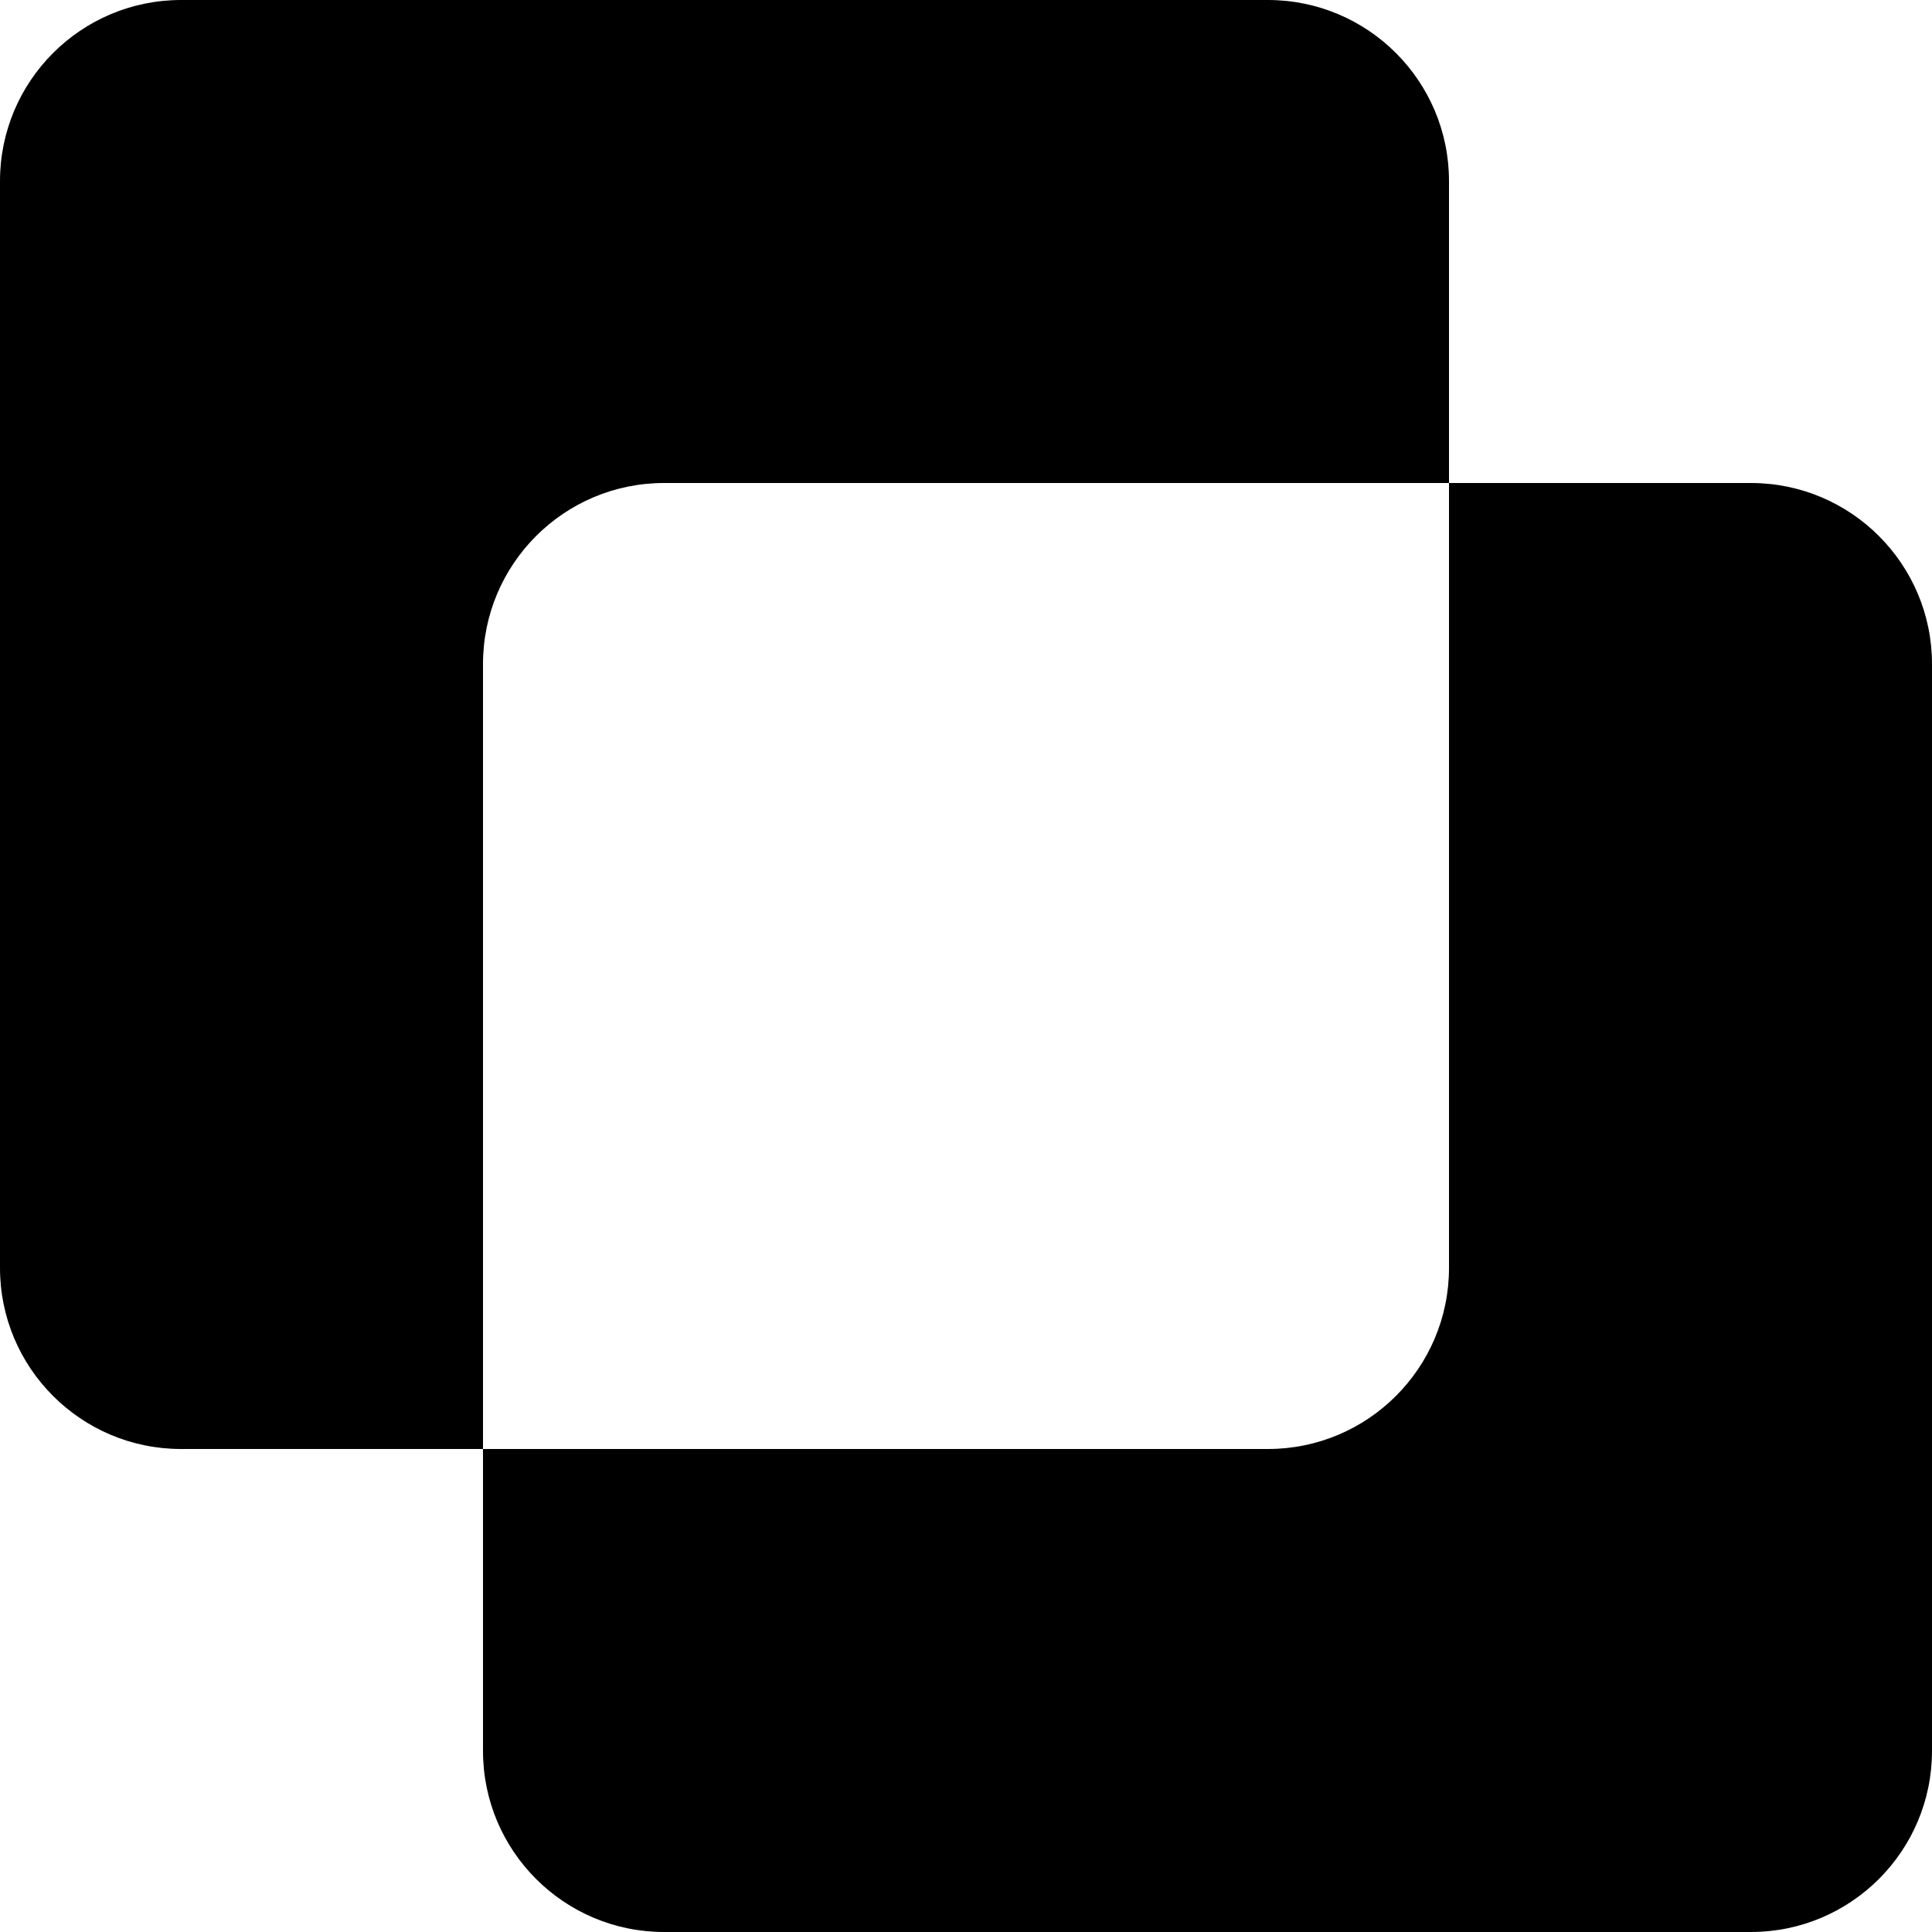
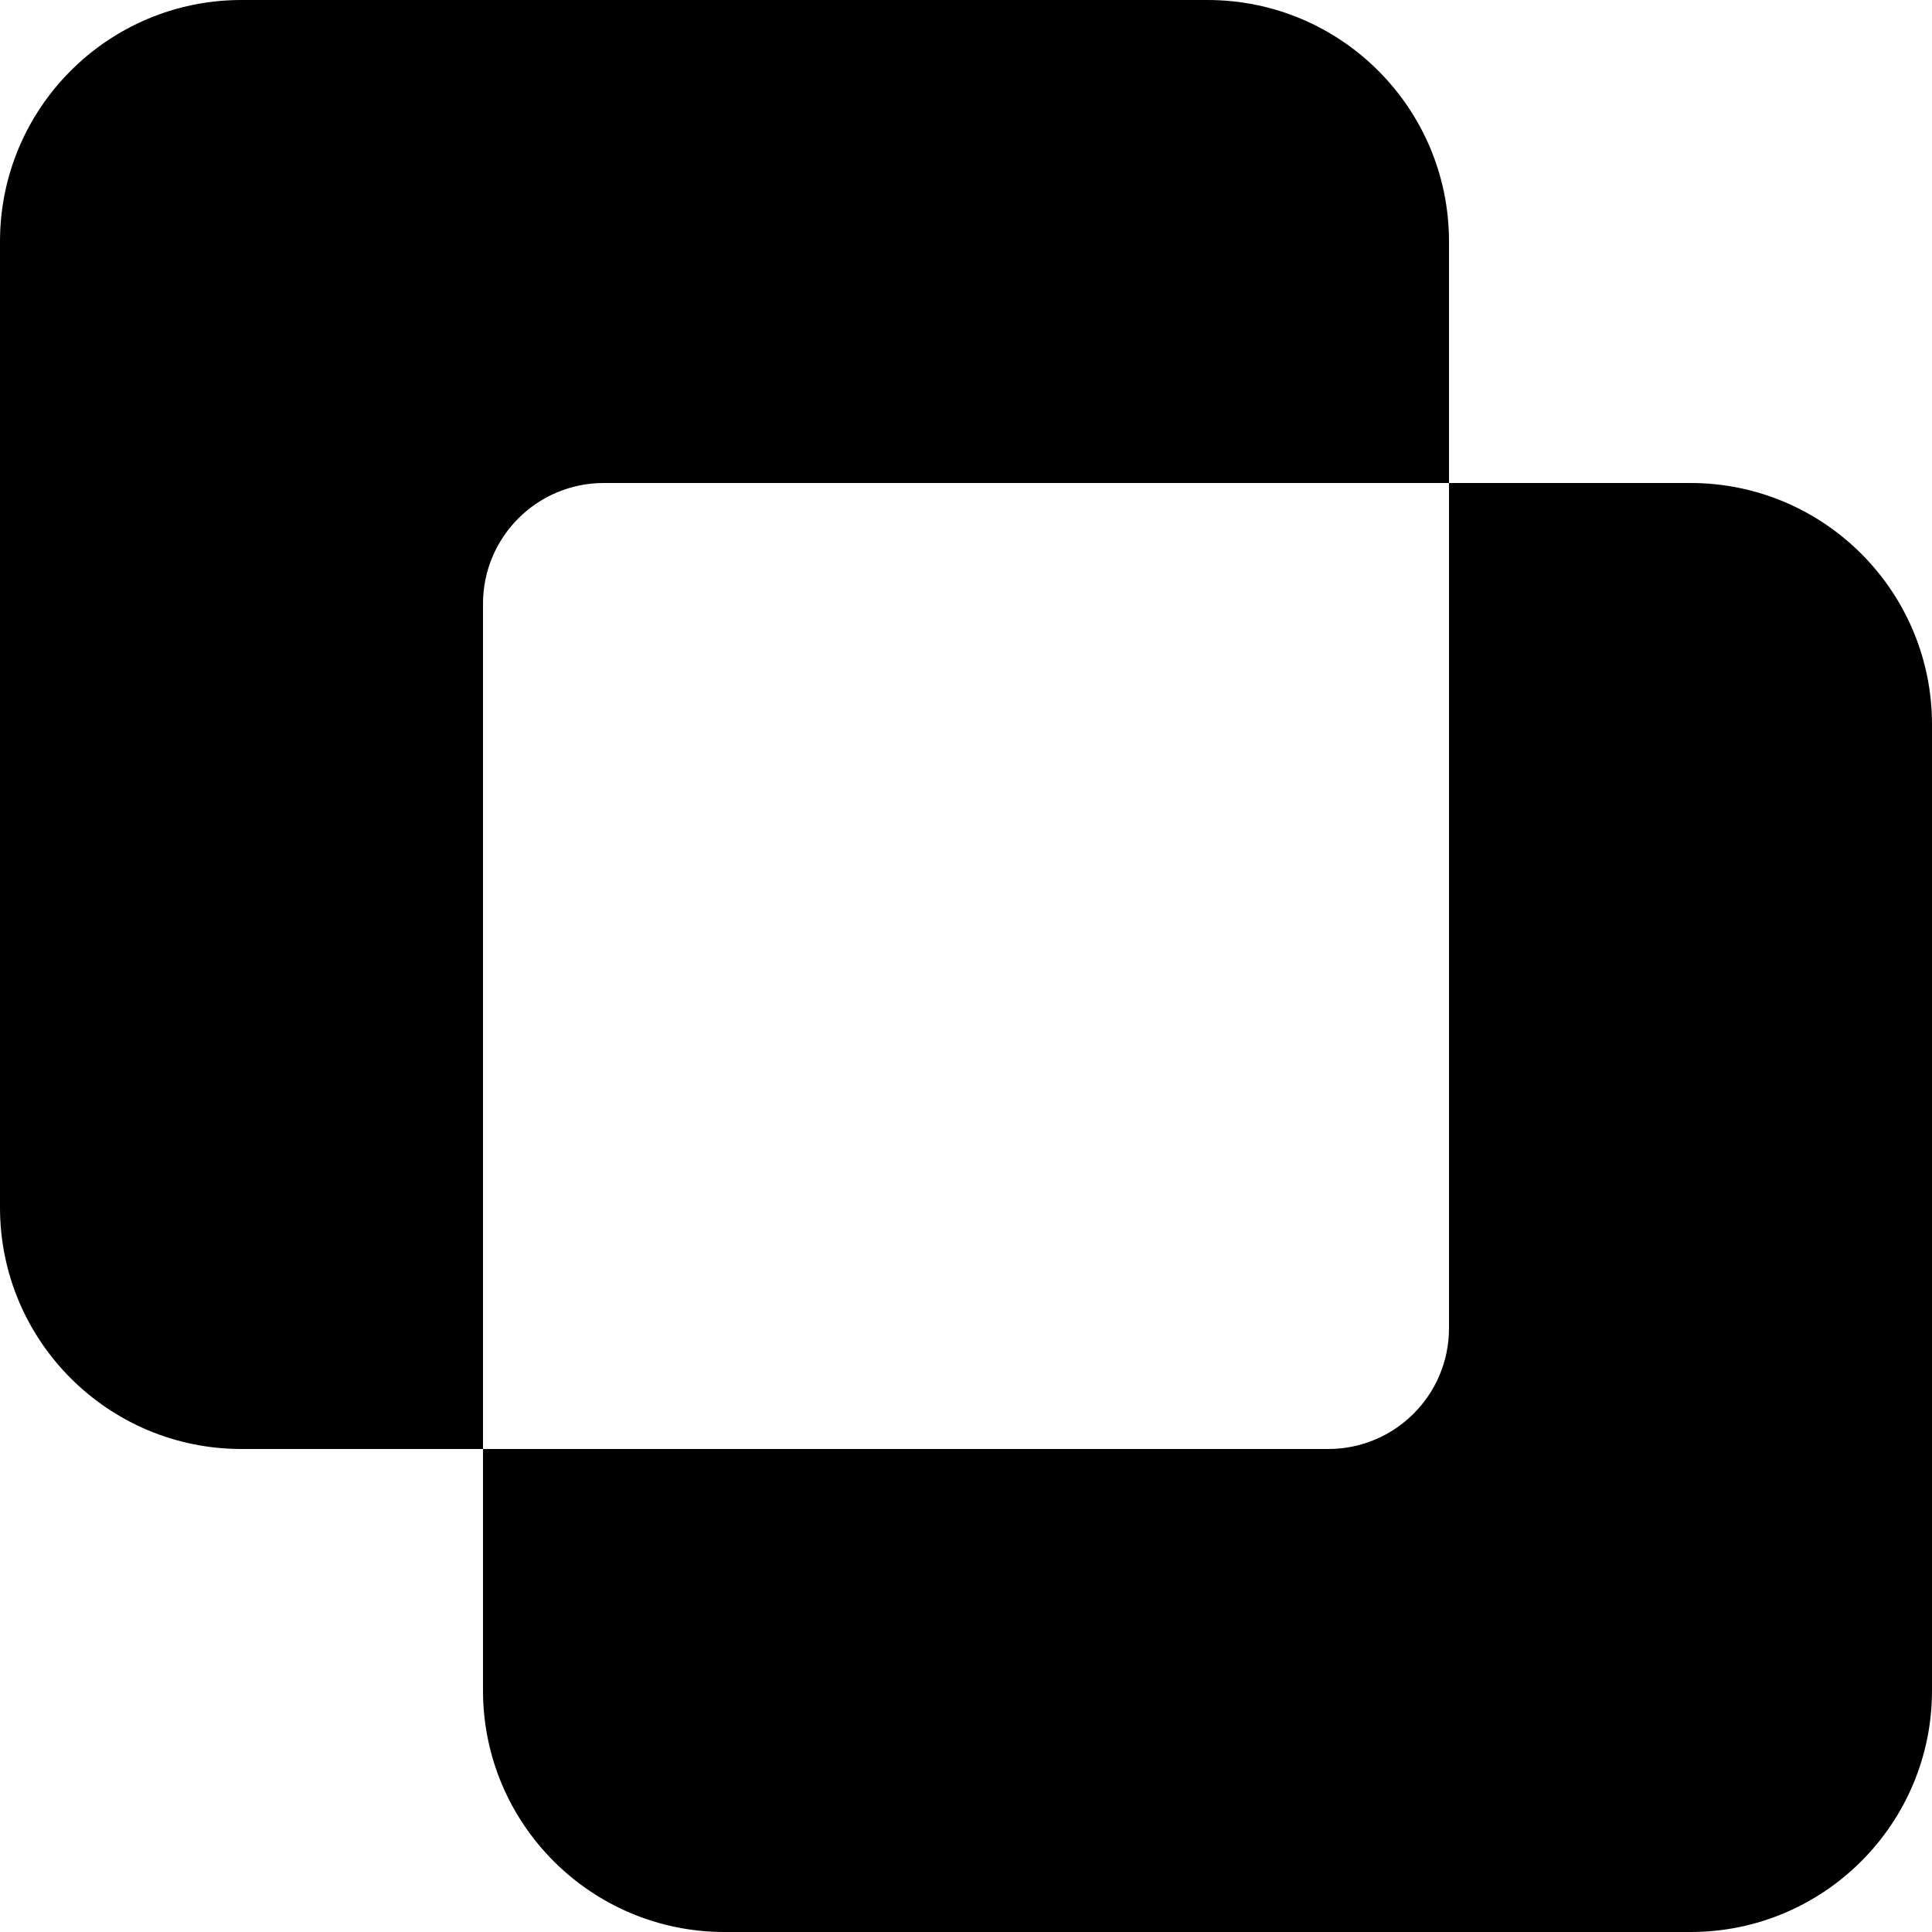
<svg xmlns="http://www.w3.org/2000/svg" class="bi bi-exclude" width="1em" height="1em" viewBox="0 0 16 16" fill="currentColor">
-   <path fill-rule="evenodd" d="M1.5 0A1.5 1.5 0 0 0 0 1.5v9A1.5 1.5 0 0 0 1.5 12H4v2.5A1.5 1.5 0 0 0 5.5 16h9a1.5 1.5 0 0 0 1.5-1.5v-9A1.5 1.5 0 0 0 14.5 4H12V1.5A1.5 1.5 0 0 0 10.5 0h-9zM12 4H5.5A1.5 1.5 0 0 0 4 5.5V12h6.5a1.5 1.5 0 0 0 1.5-1.5V4z" />
+   <path fill-rule="evenodd" d="M0 2a2 2 0 0 1 2-2h8a2 2 0 0 1 2 2v2h2a2 2 0 0 1 2 2v8a2 2 0 0 1-2 2H6a2 2 0 0 1-2-2v-2H2a2 2 0 0 1-2-2V2zm12 2v7a1 1 0 0 1-1 1H4V5a1 1 0 0 1 1-1h7z" />
</svg>
